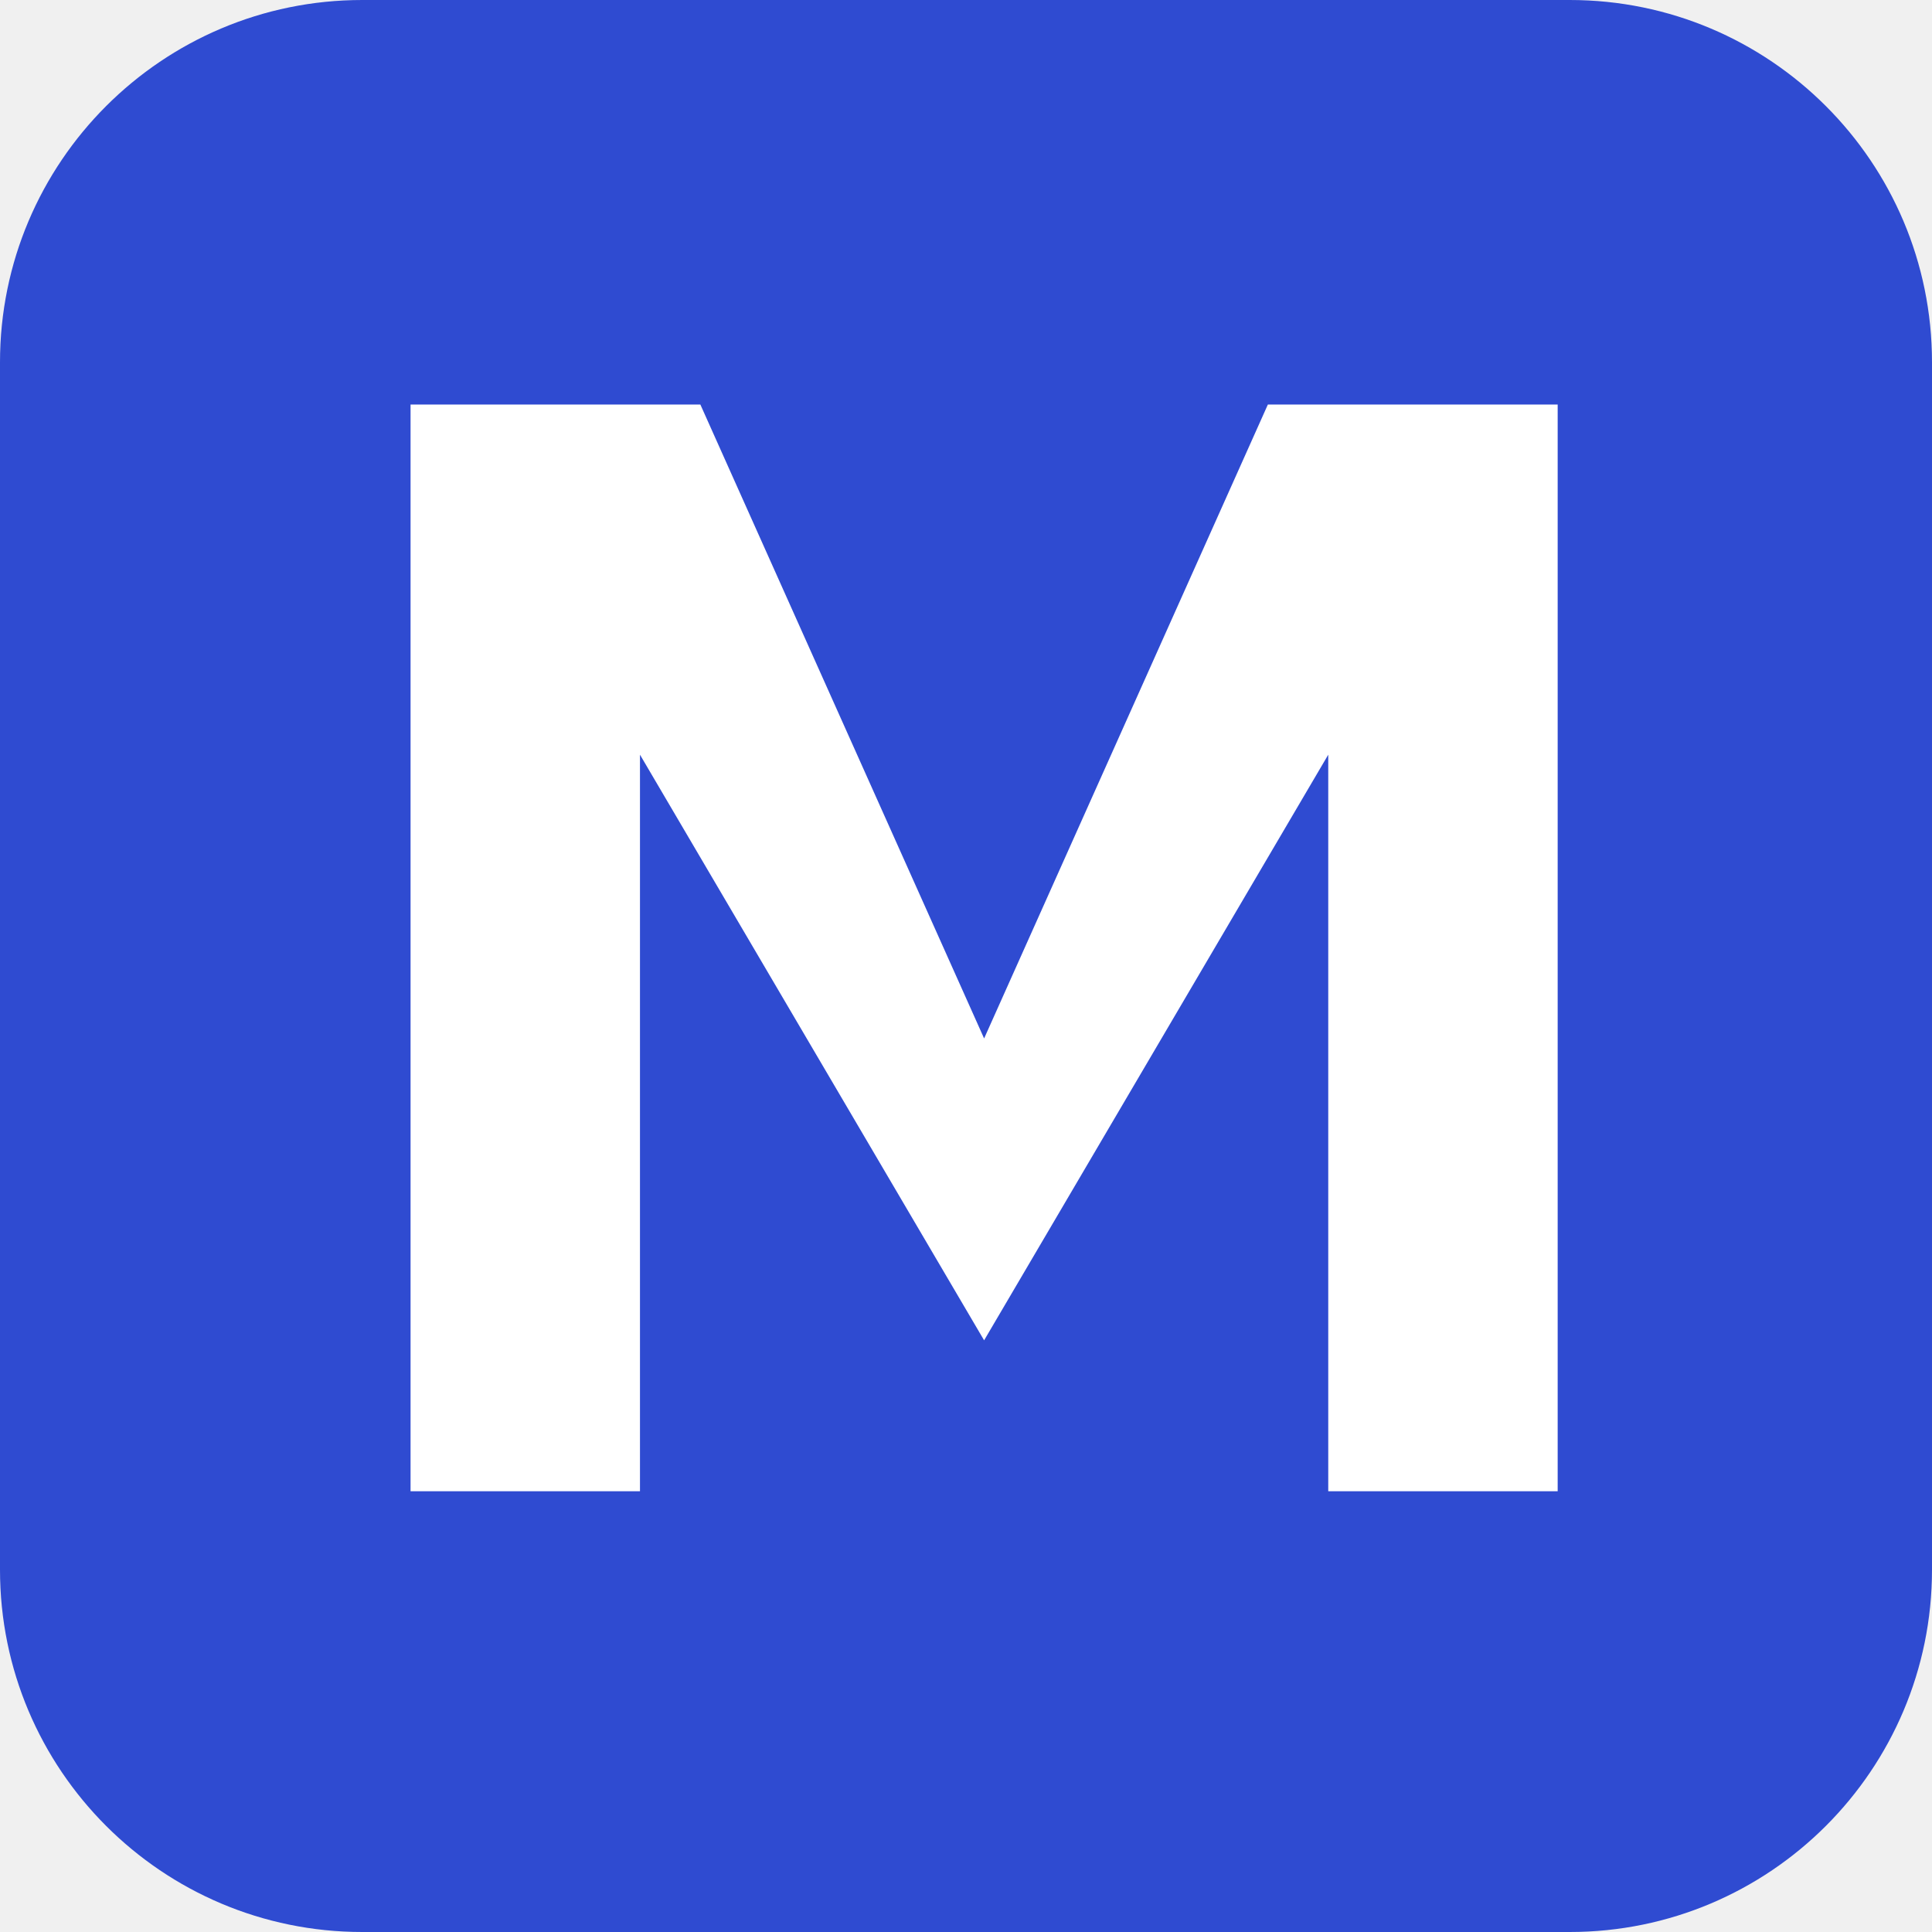
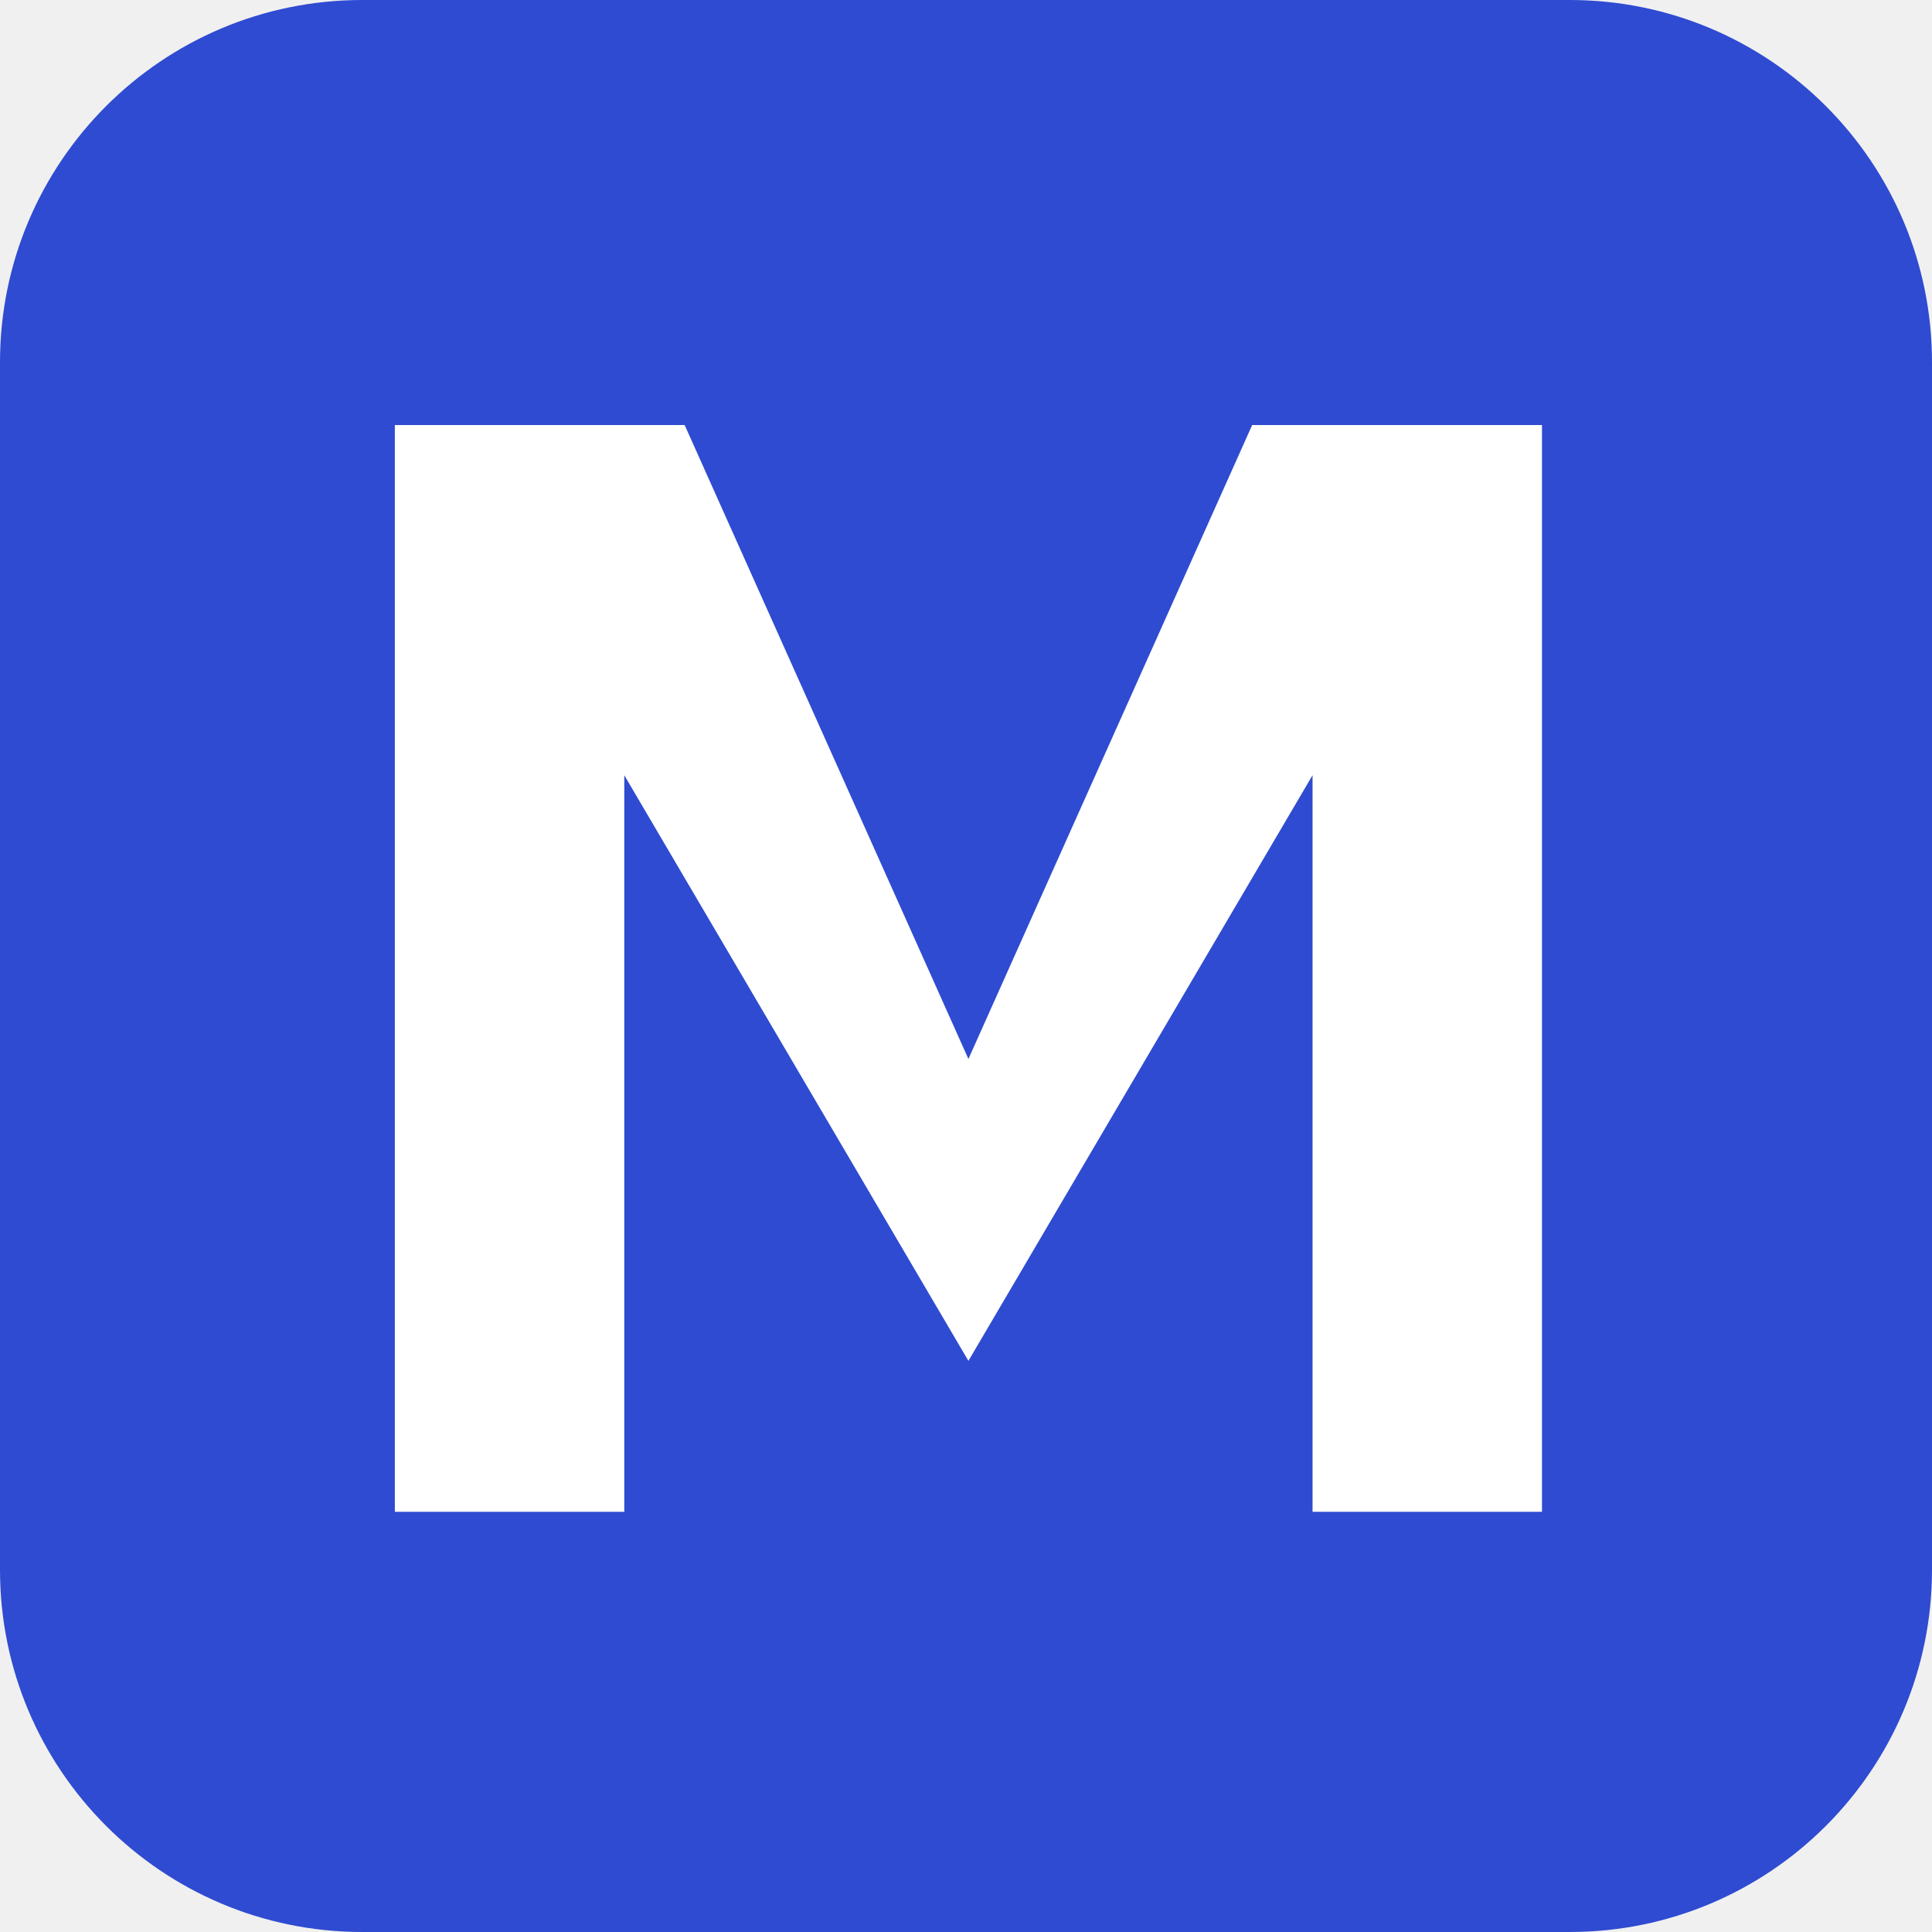
<svg xmlns="http://www.w3.org/2000/svg" viewBox="0 0 32 32">
  <rect width="32" height="32" rx="6" fill="#2f4bd1" />
-   <g transform="translate(16.3 15.7)">
+   <g transform="translate(16.04 16.04)">
    <path fill="#fff" d="M-9.5 9 V-9 H-4.7 L0 1.5 L4.7-9 H9.5 V9 H5.7 V-3.2 L0 6.5 L-5.7-3.2 V9 Z" />
  </g>
</svg>
